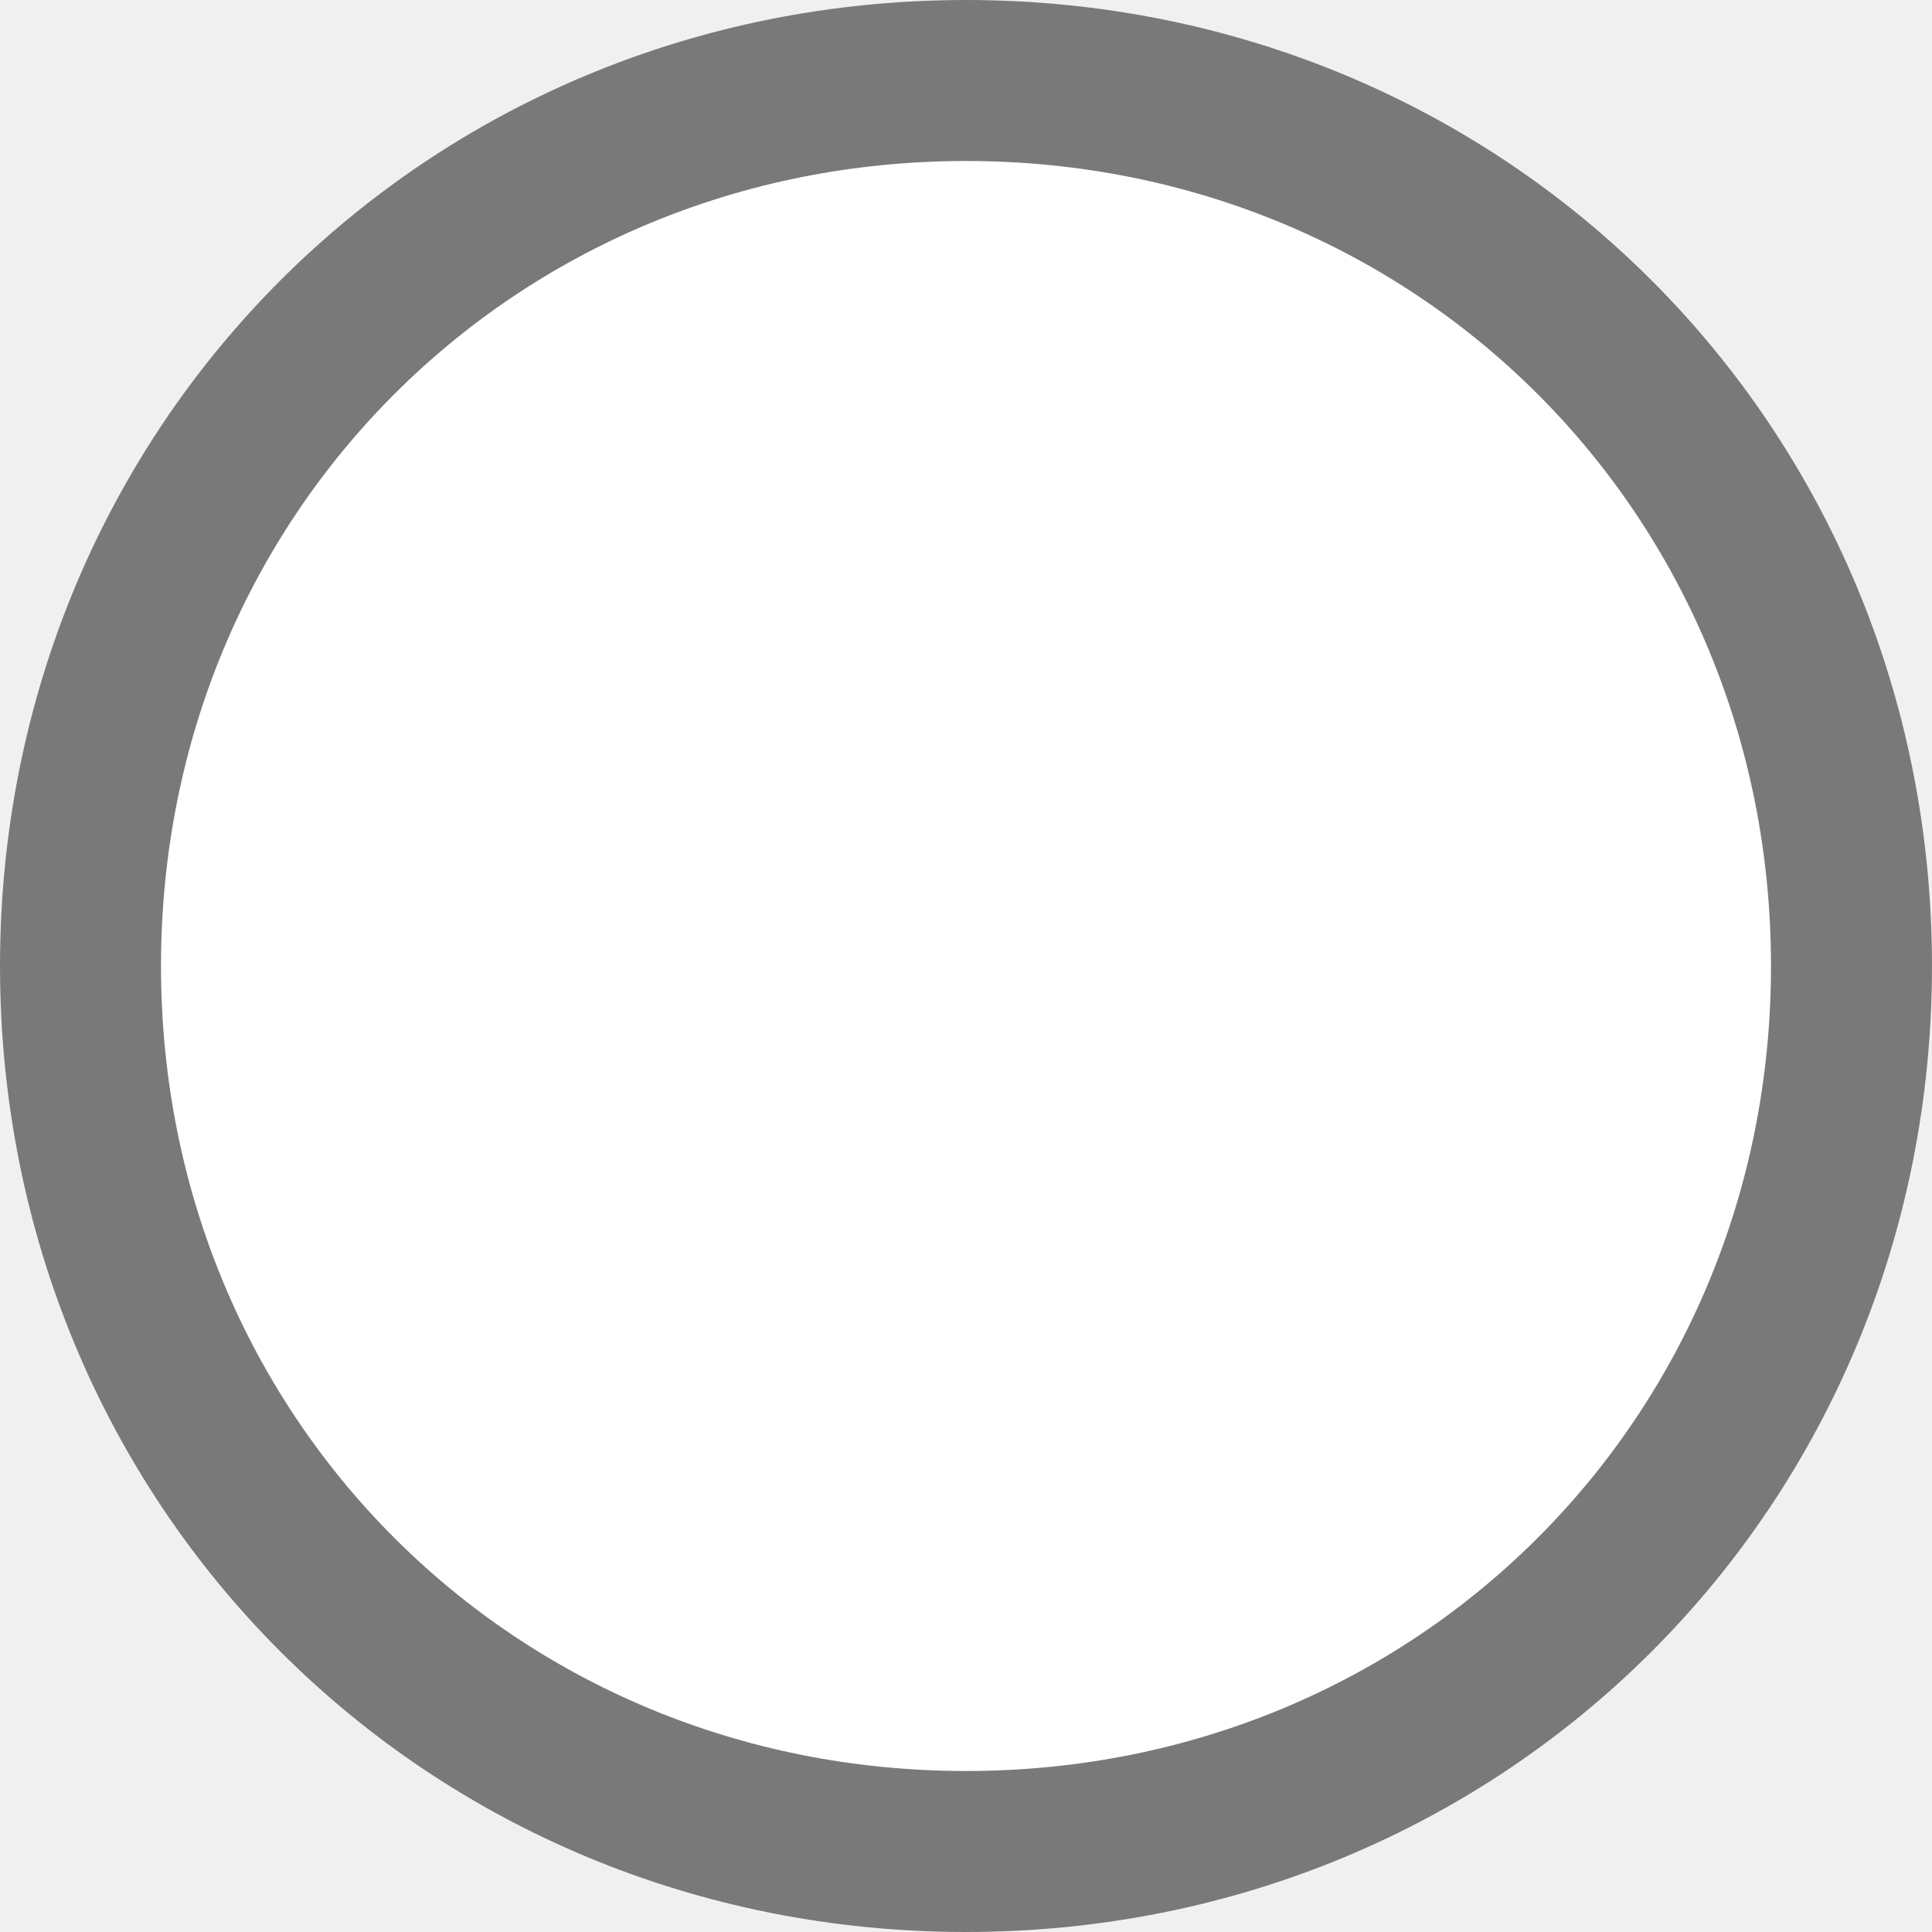
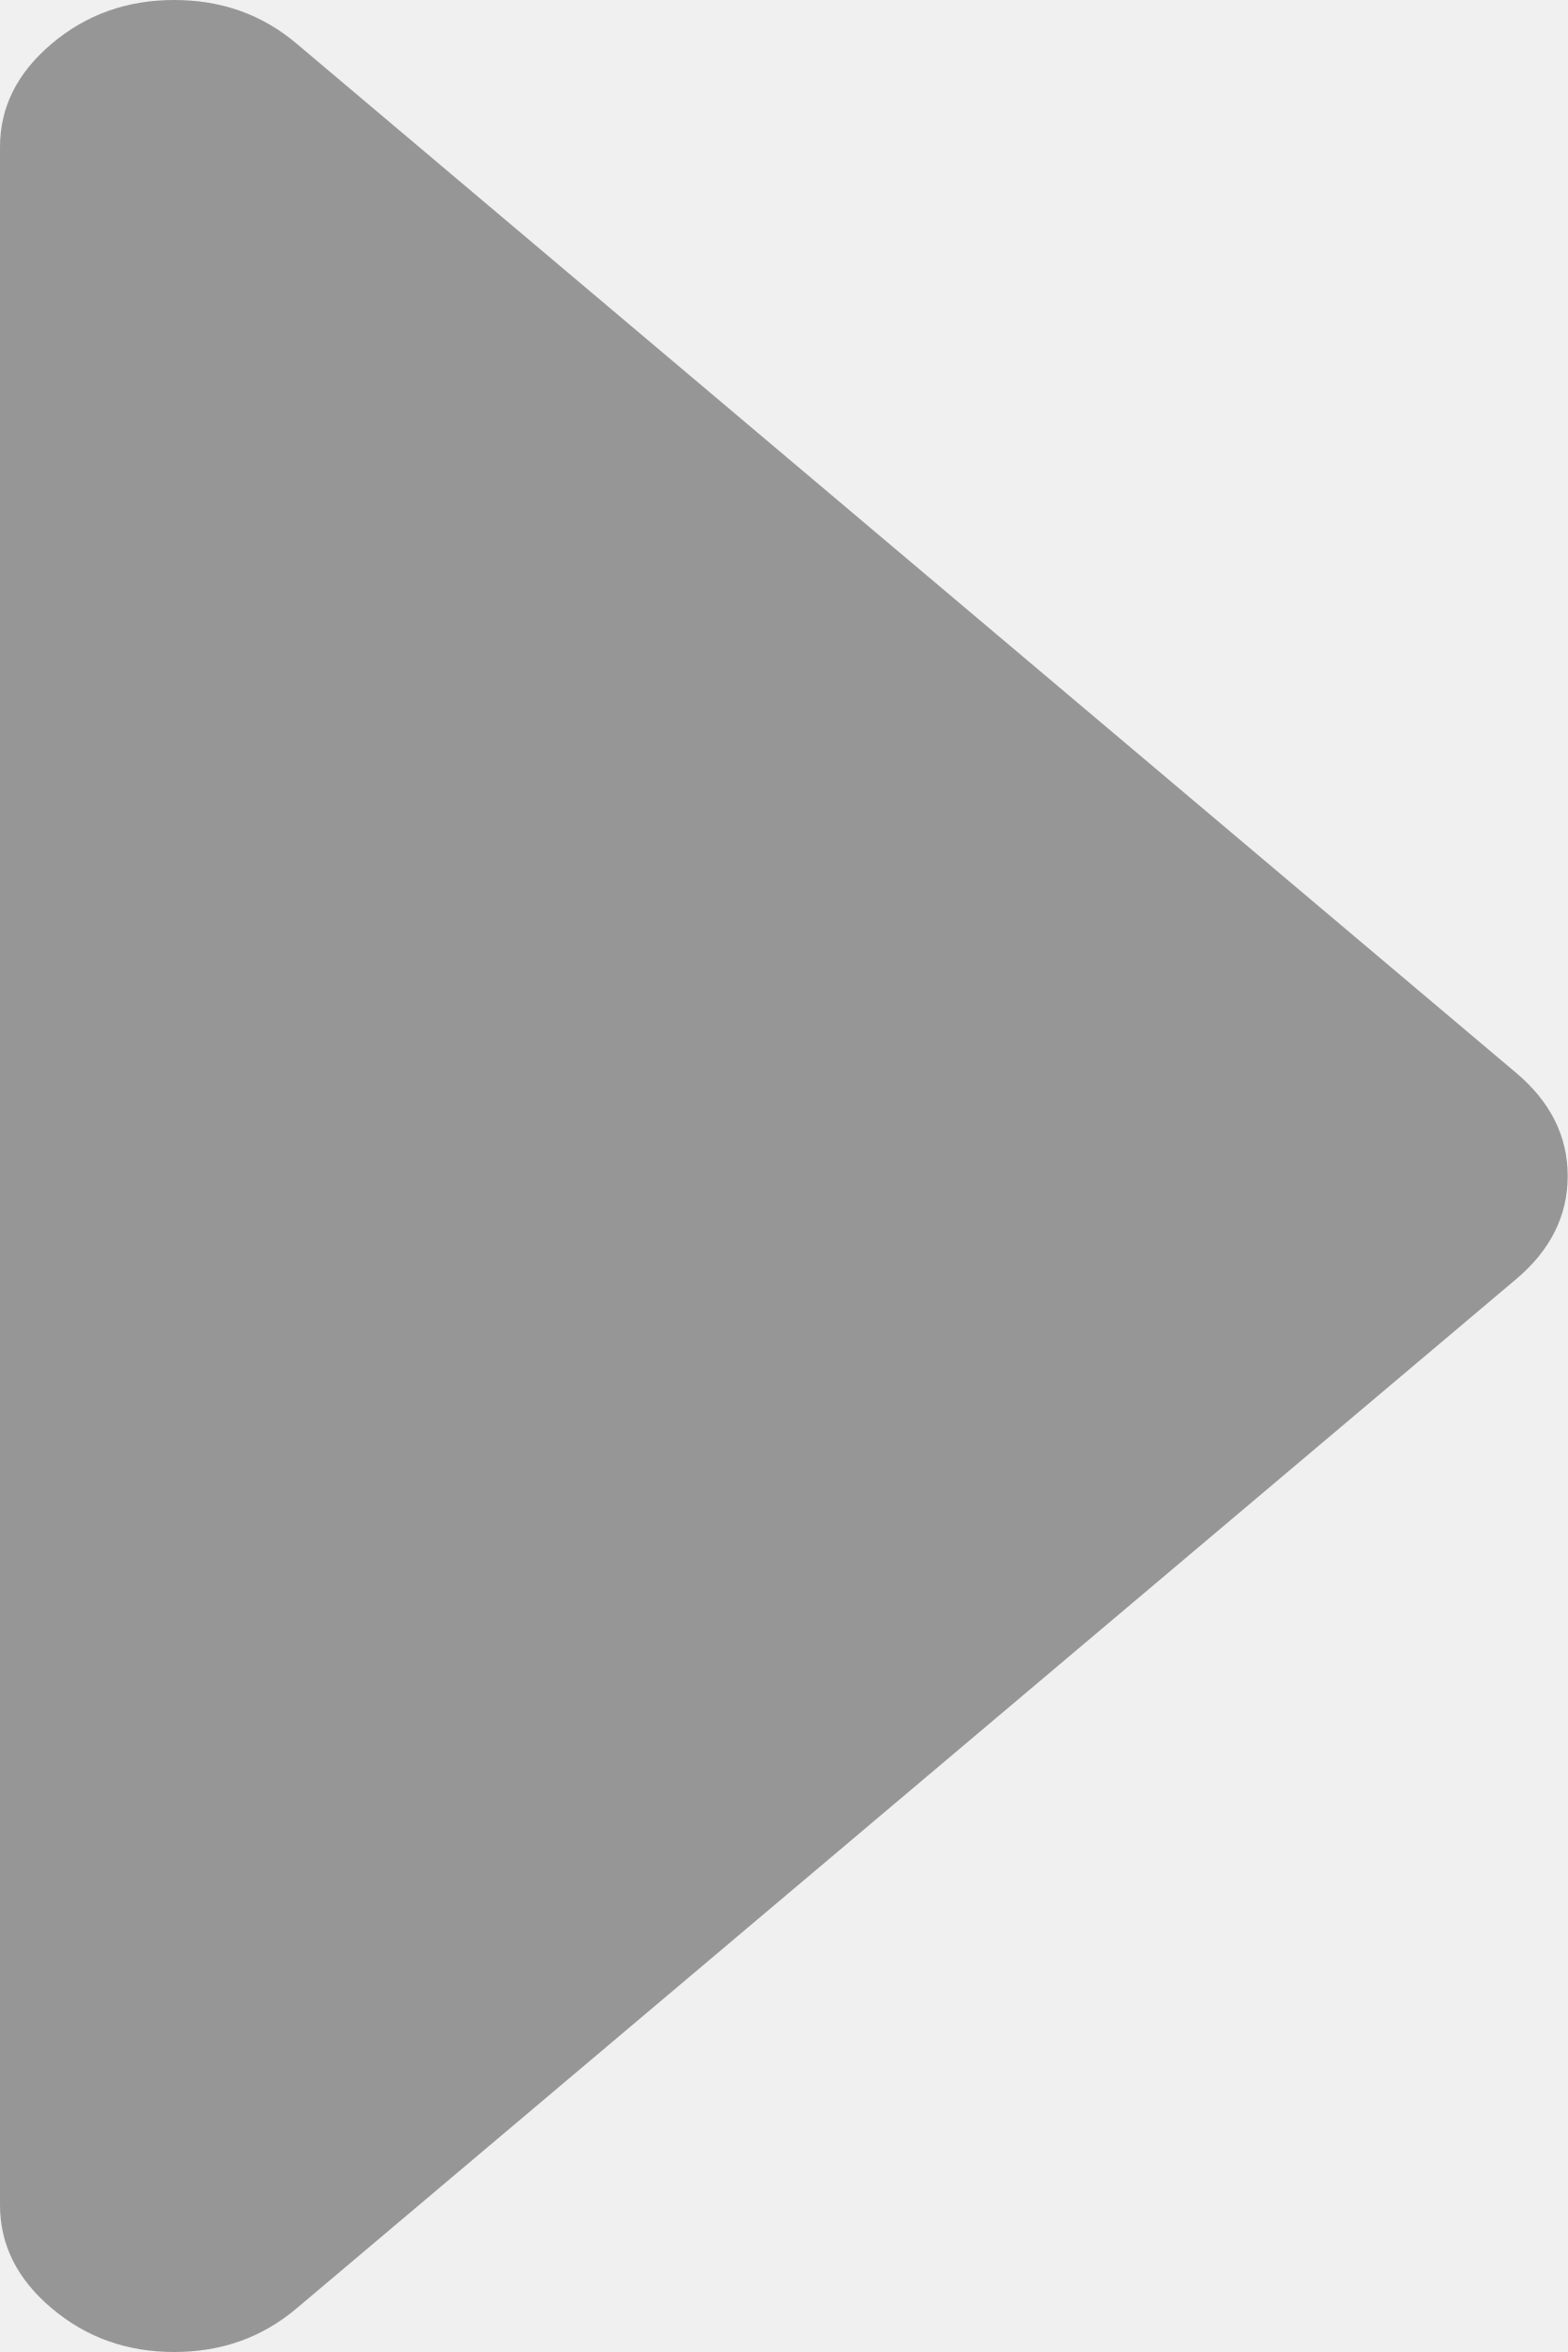
- <svg xmlns="http://www.w3.org/2000/svg" version="1.1" width="12px" height="12px" viewBox="96 17.5  12 12">
-   <path d="M 102 17.5  C 105.36 17.5  108 20.14  108 23.5  C 108 26.86  105.36 29.5  102 29.5  C 98.64 29.5  96 26.86  96 23.5  C 96 20.14  98.64 17.5  102 17.5  Z " fill-rule="nonzero" fill="#ffffff" stroke="none" />
-   <path d="M 102 18  C 105.08 18  107.5 20.42  107.5 23.5  C 107.5 26.58  105.08 29  102 29  C 98.92 29  96.5 26.58  96.5 23.5  C 96.5 20.42  98.92 18  102 18  Z " stroke-width="1" stroke="#797979" fill="none" />
+ <svg xmlns="http://www.w3.org/2000/svg" version="1.1" width="8px" height="12px">
+   <g transform="matrix(1 0 0 1 -3 -131 )">
+     <path d="M 7.736 5.473  C 7.912 5.621  8 5.797  8 6  C 8 6.203  7.912 6.379  7.736 6.527  L 1.514 11.777  C 1.338 11.926  1.13 12  0.889 12  C 0.648 12  0.44 11.926  0.264 11.777  C 0.088 11.629  0 11.453  0 11.25  L 0 0.75  C 0 0.547  0.088 0.371  0.264 0.223  C 0.44 0.074  0.648 0  0.889 0  C 1.13 0  1.338 0.074  1.514 0.223  L 7.736 5.473  Z " fill-rule="nonzero" fill="#979696" stroke="none" transform="matrix(1 0 0 1 3 131 )" />
+   </g>
</svg>
